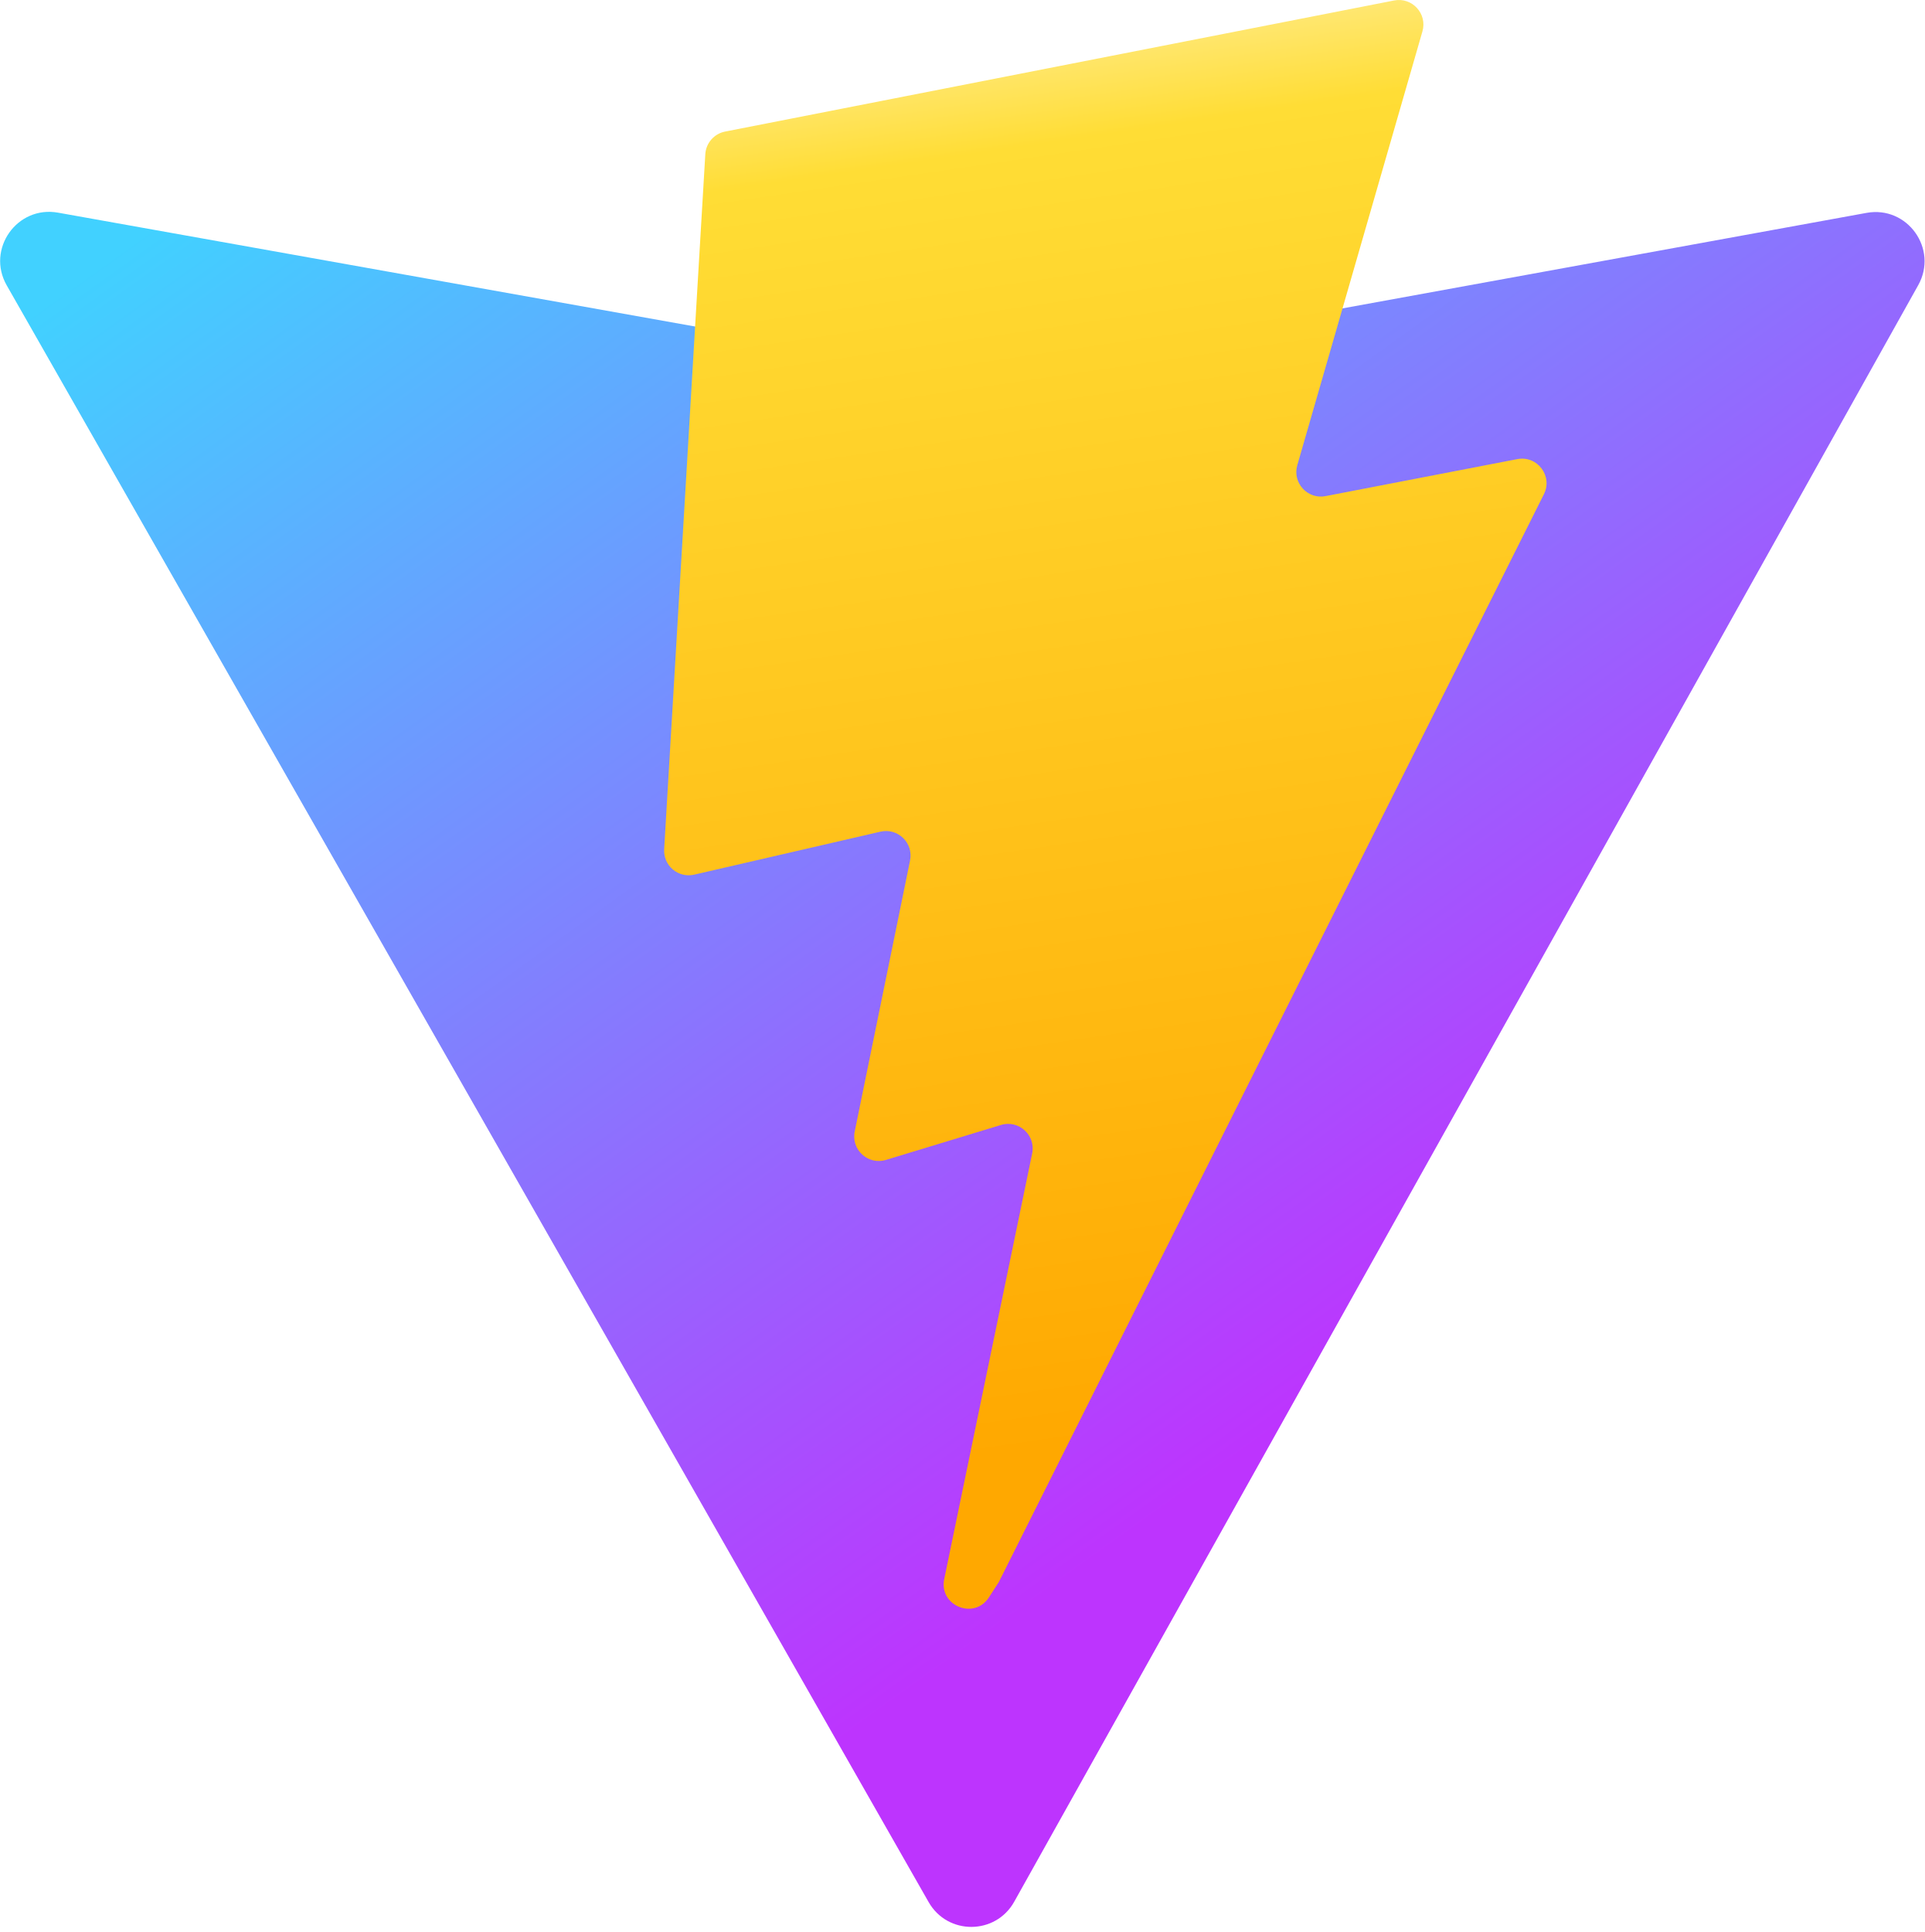
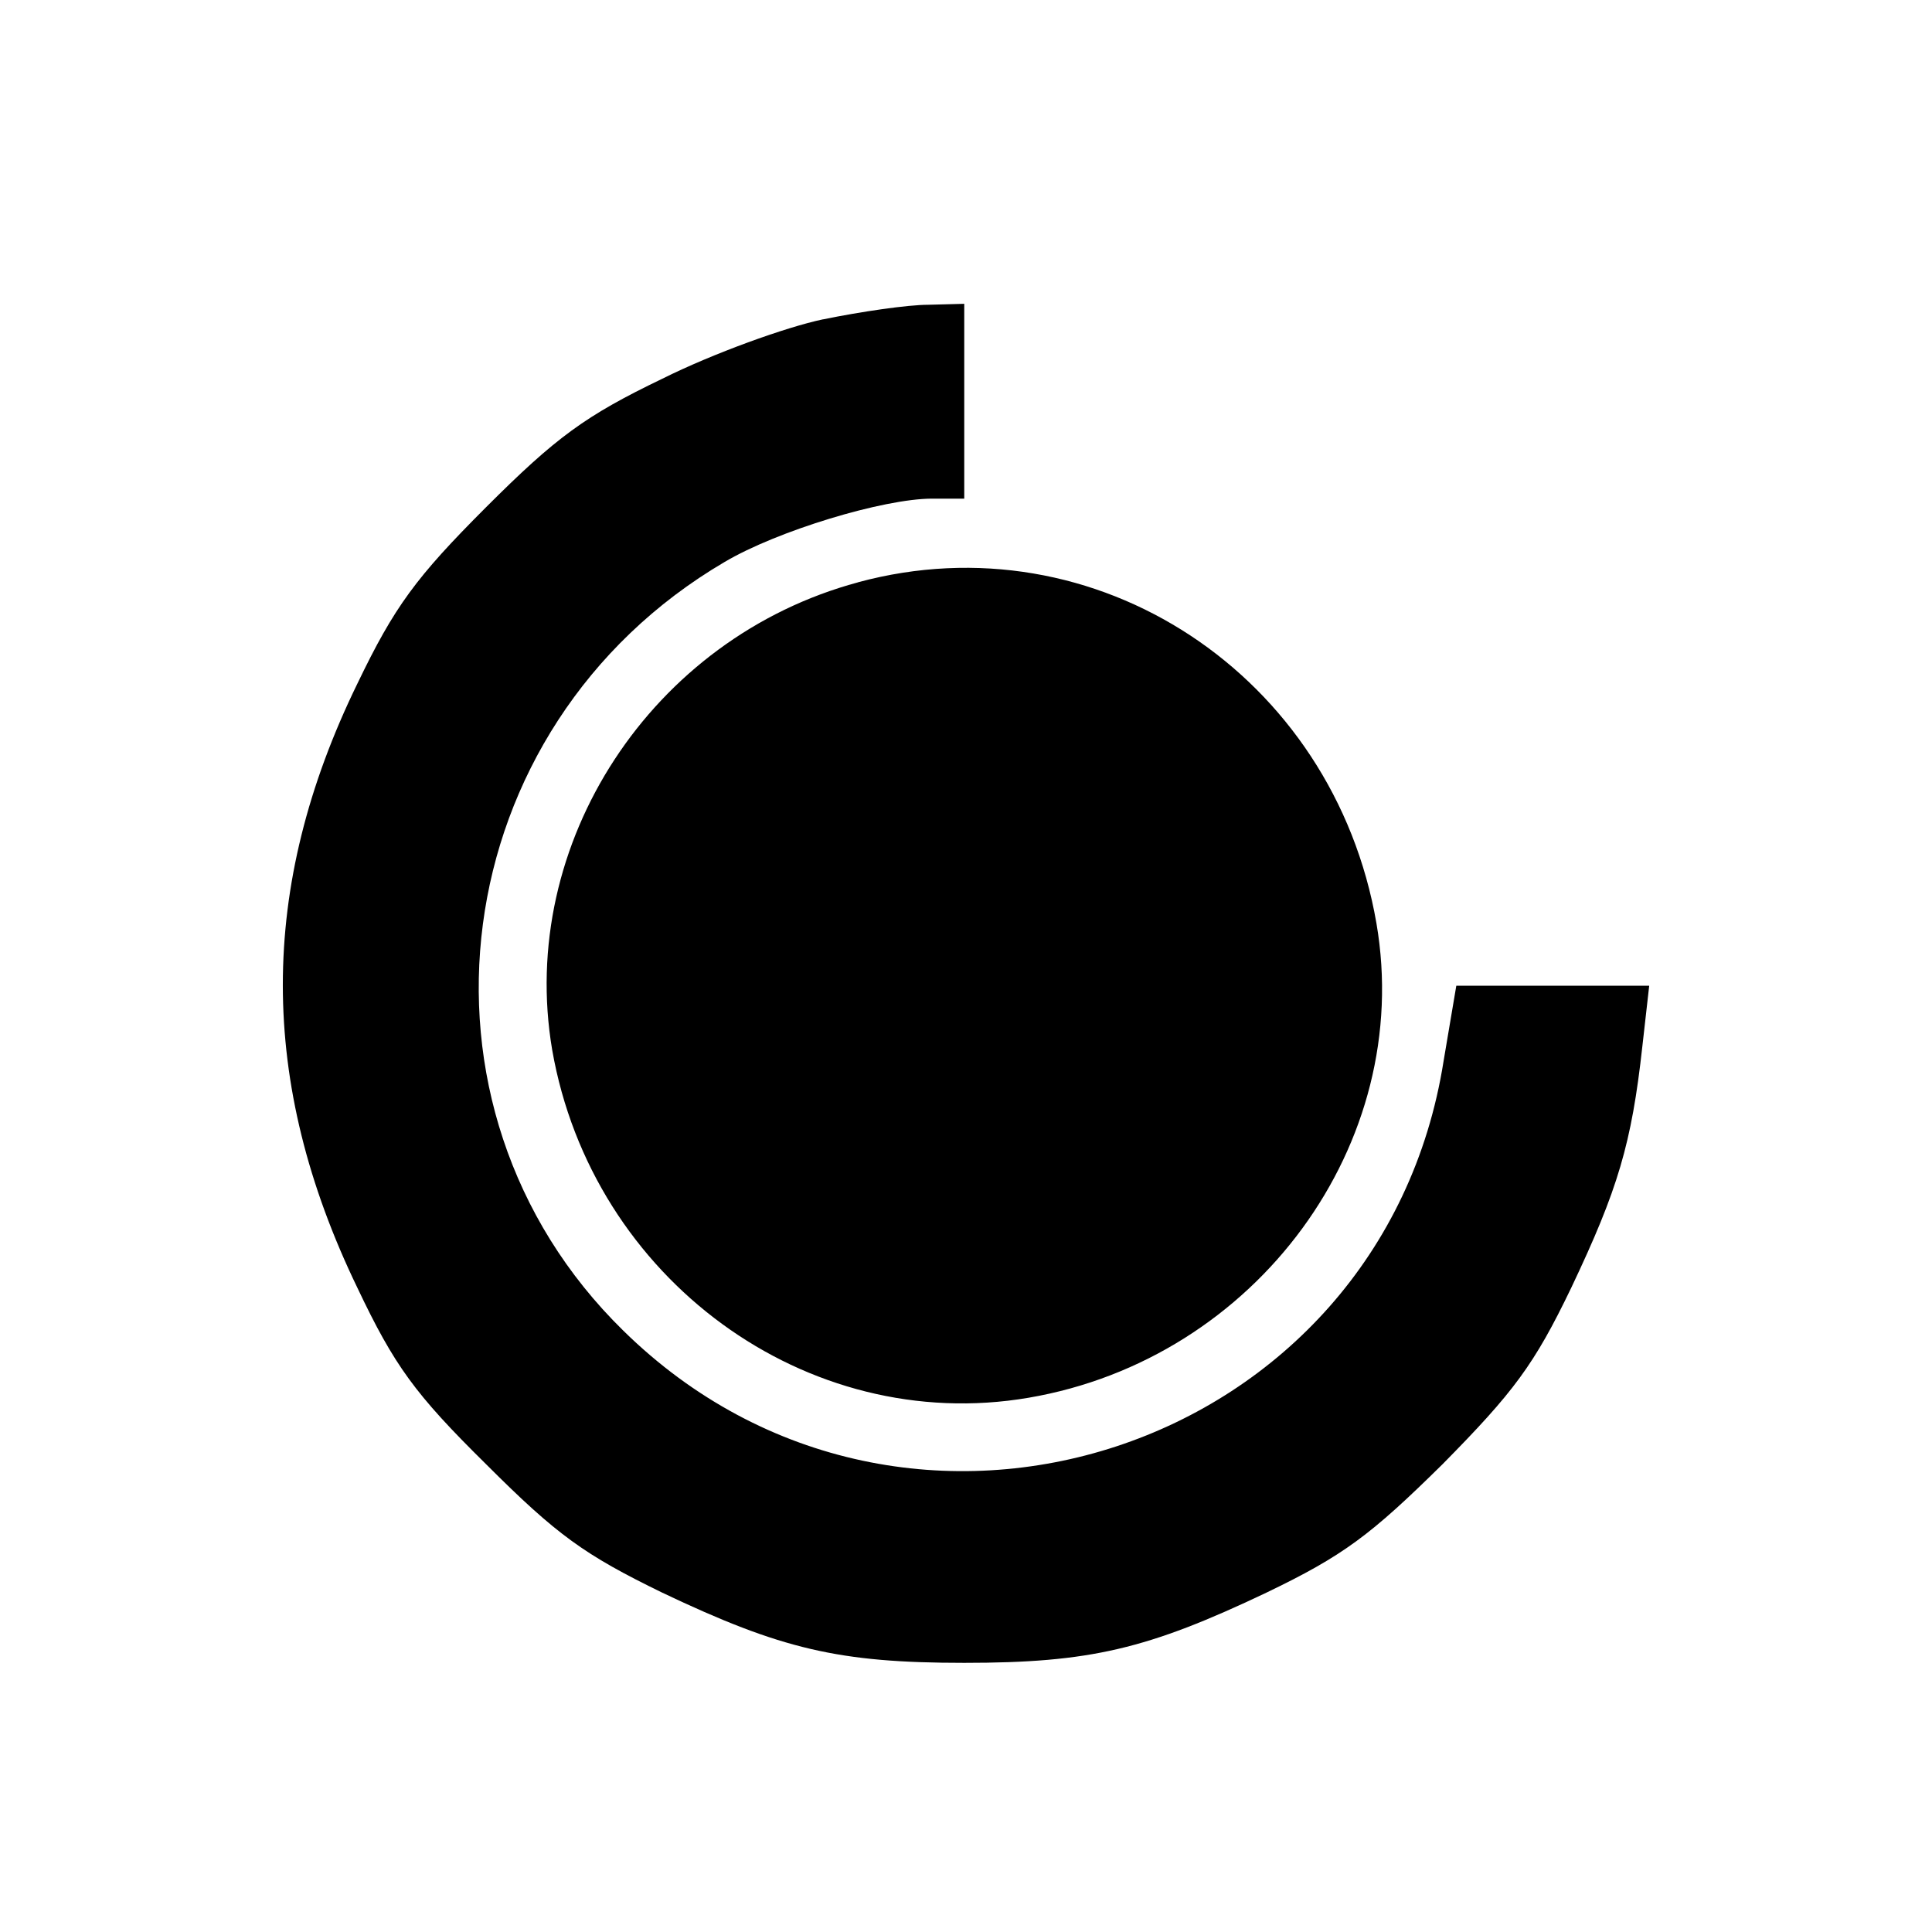
- <svg xmlns="http://www.w3.org/2000/svg" aria-hidden="true" role="img" class="iconify iconify--logos" width="31.88" height="32" preserveAspectRatio="xMidYMid meet" viewBox="0 0 256 257">
-   <defs>
-     <linearGradient id="IconifyId1813088fe1fbc01fb466" x1="-.828%" x2="57.636%" y1="7.652%" y2="78.411%">
-       <stop offset="0%" stop-color="#41D1FF" />
-       <stop offset="100%" stop-color="#BD34FE" />
-     </linearGradient>
-     <linearGradient id="IconifyId1813088fe1fbc01fb467" x1="43.376%" x2="50.316%" y1="2.242%" y2="89.03%">
-       <stop offset="0%" stop-color="#FFEA83" />
-       <stop offset="8.333%" stop-color="#FFDD35" />
-       <stop offset="100%" stop-color="#FFA800" />
-     </linearGradient>
-   </defs>
-   <path fill="url(#IconifyId1813088fe1fbc01fb466)" d="M255.153 37.938L134.897 252.976c-2.483 4.44-8.862 4.466-11.382.048L.875 37.958c-2.746-4.814 1.371-10.646 6.827-9.67l120.385 21.517a6.537 6.537 0 0 0 2.322-.004l117.867-21.483c5.438-.991 9.574 4.796 6.877 9.62Z" />
-   <path fill="url(#IconifyId1813088fe1fbc01fb467)" d="M185.432.063L96.44 17.501a3.268 3.268 0 0 0-2.634 3.014l-5.474 92.456a3.268 3.268 0 0 0 3.997 3.378l24.777-5.718c2.318-.535 4.413 1.507 3.936 3.838l-7.361 36.047c-.495 2.426 1.782 4.5 4.151 3.78l15.304-4.649c2.372-.72 4.652 1.36 4.15 3.788l-11.698 56.621c-.732 3.542 3.979 5.473 5.943 2.437l1.313-2.028l72.516-144.72c1.215-2.423-.88-5.186-3.54-4.672l-25.505 4.922c-2.396.462-4.435-1.77-3.759-4.114l16.646-57.705c.677-2.35-1.37-4.583-3.769-4.113Z" />
+ <svg xmlns="http://www.w3.org/2000/svg" stroke="currentColor" fill="currentColor" stroke-width="0" version="1.1" viewBox="0 0 32 32" height="3rem" width="3rem">
+   <path d="M13.632 5.289c-0.613 0.129-1.823 0.565-2.662 0.984-1.275 0.613-1.759 0.968-2.921 2.13s-1.517 1.646-2.13 2.921c-1.646 3.373-1.646 6.6 0 10.005 0.613 1.291 0.952 1.759 2.13 2.921 1.178 1.178 1.63 1.501 2.921 2.13 1.969 0.936 2.921 1.162 5.002 1.162s3.034-0.226 5.002-1.162c1.275-0.613 1.727-0.952 2.921-2.13 1.178-1.194 1.517-1.646 2.13-2.921 0.774-1.63 1-2.388 1.178-4.002l0.113-1h-3.195l-0.21 1.243c-1.017 6.471-8.907 9.069-13.587 4.47-3.792-3.712-2.969-10.005 1.678-12.732 0.871-0.516 2.63-1.049 3.437-1.049h0.532v-3.227l-0.597 0.016c-0.339 0-1.113 0.113-1.743 0.242zM14.213 9.645c-3.421 0.92-5.648 4.325-5.067 7.745 0.662 3.792 4.212 6.39 7.891 5.761 3.776-0.645 6.39-4.212 5.761-7.859-0.71-4.115-4.647-6.713-8.585-5.648z" />
</svg>
